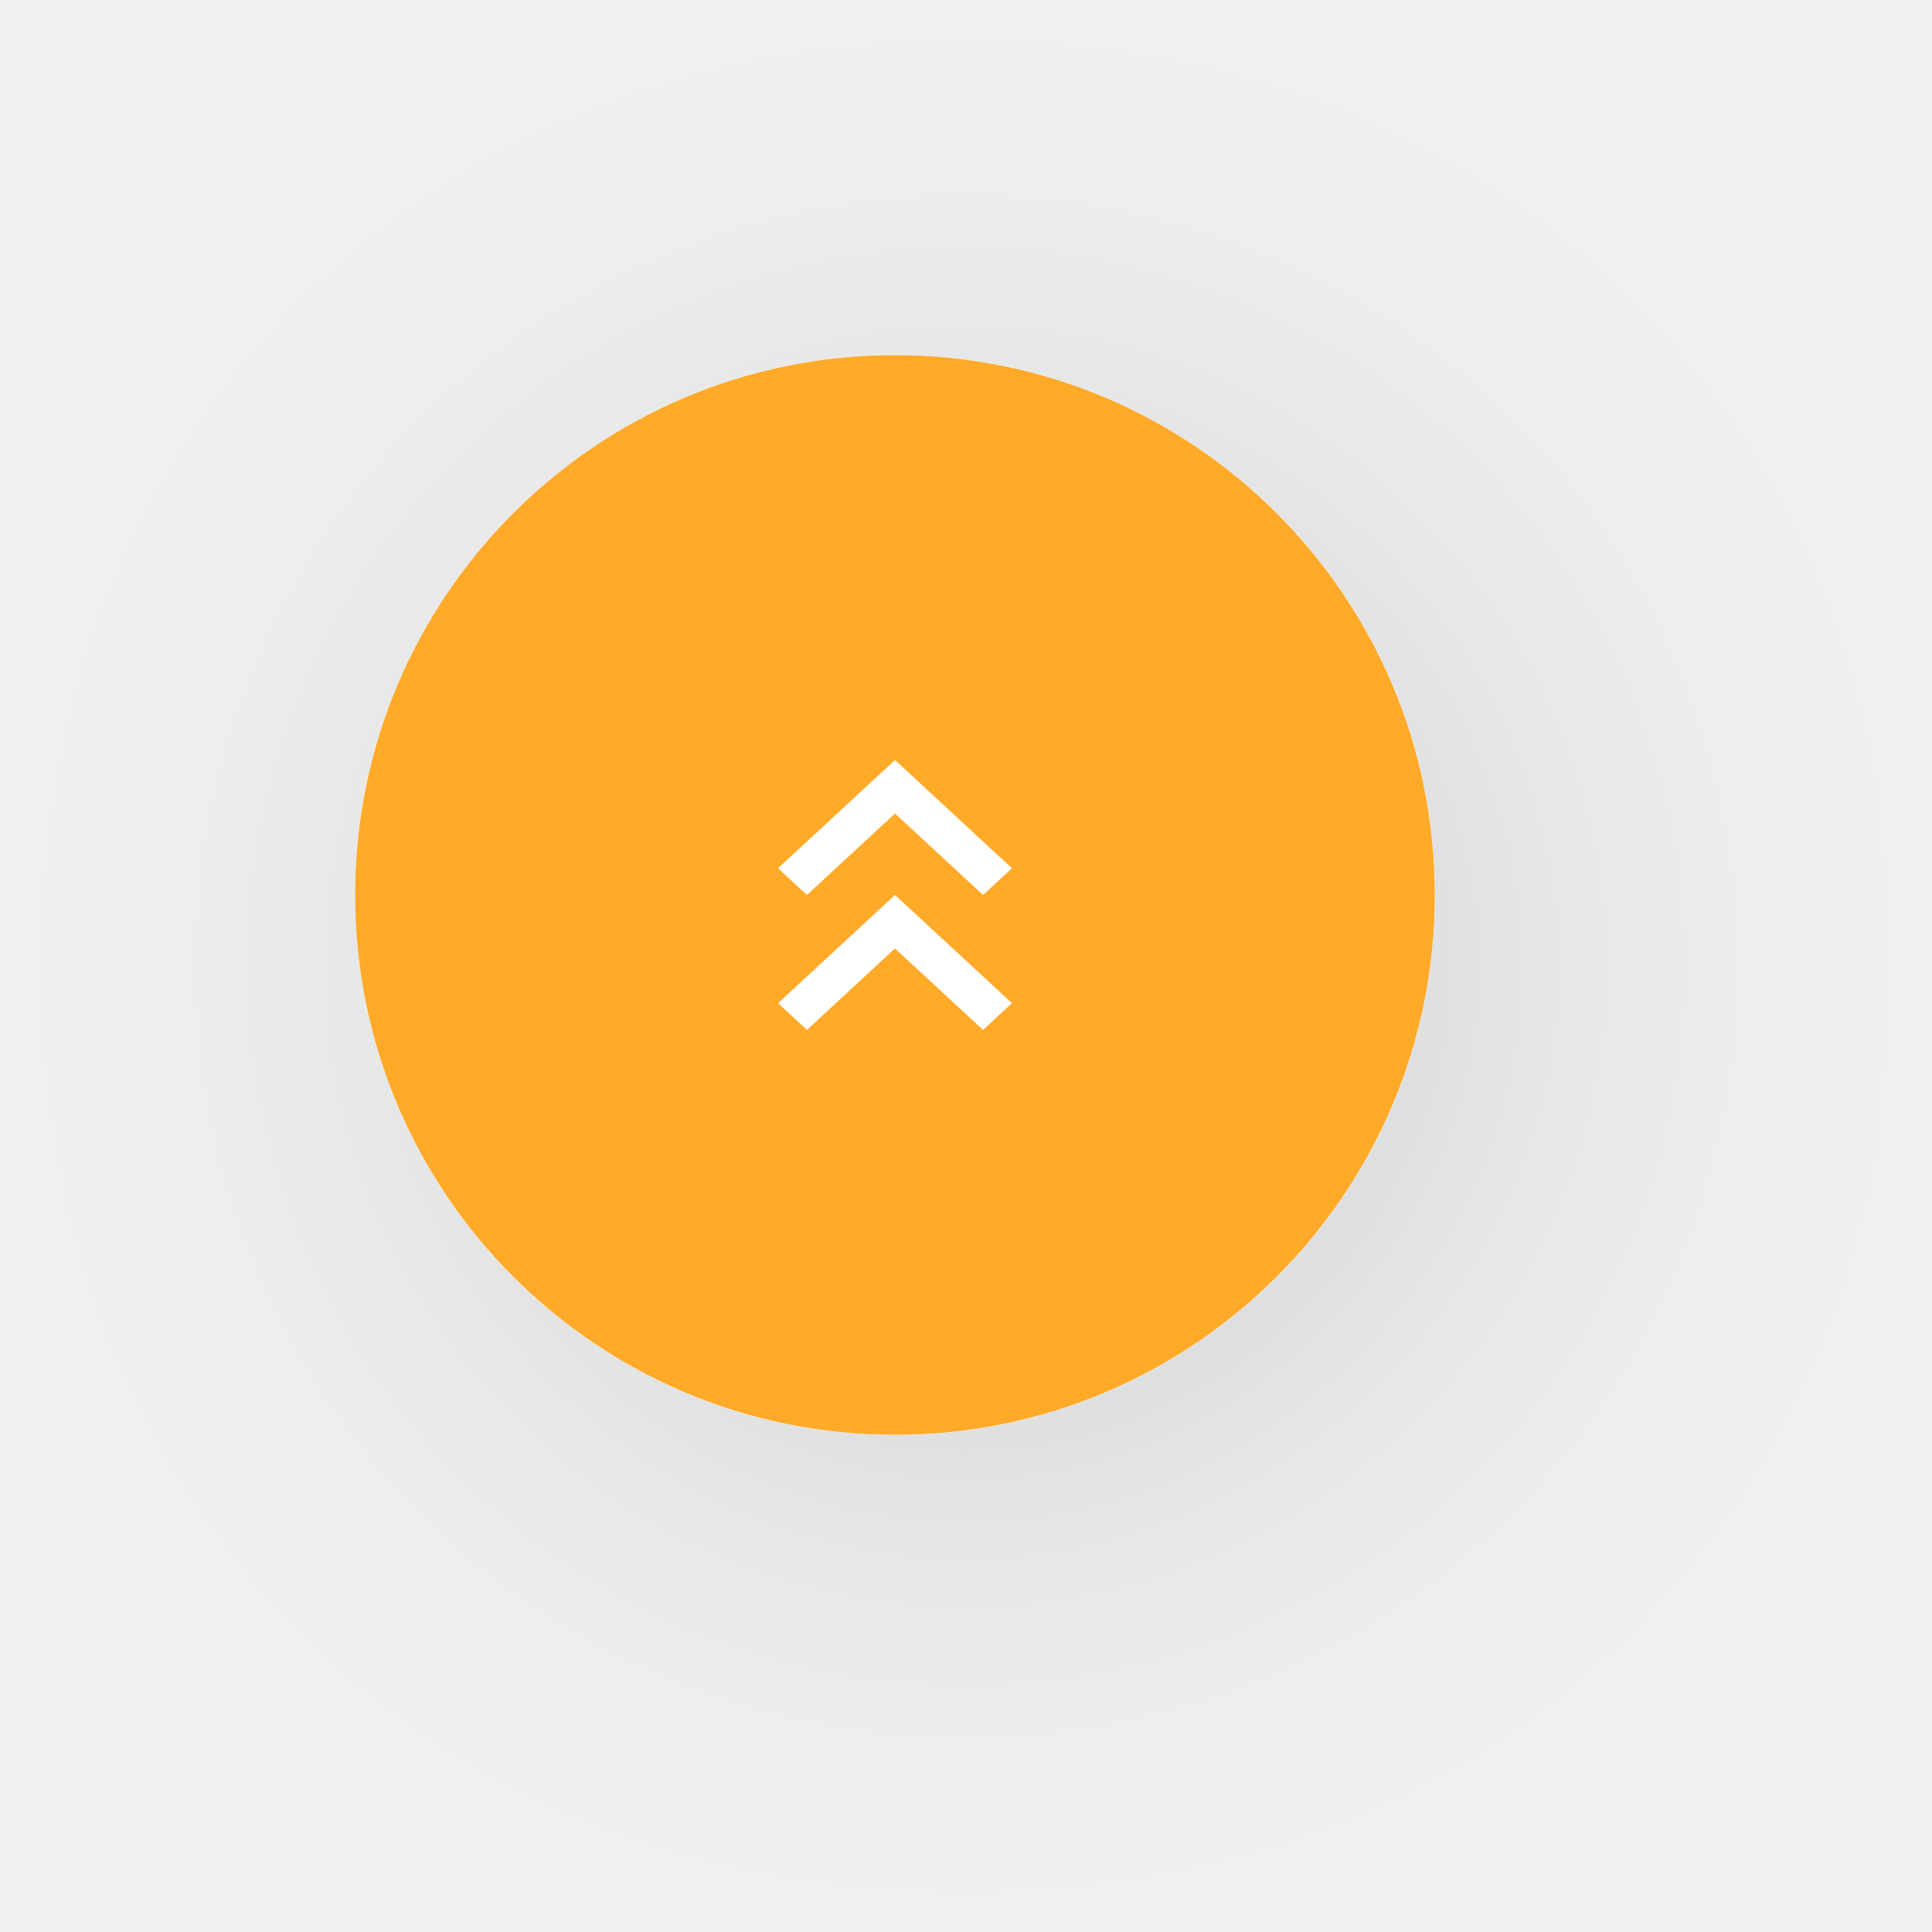
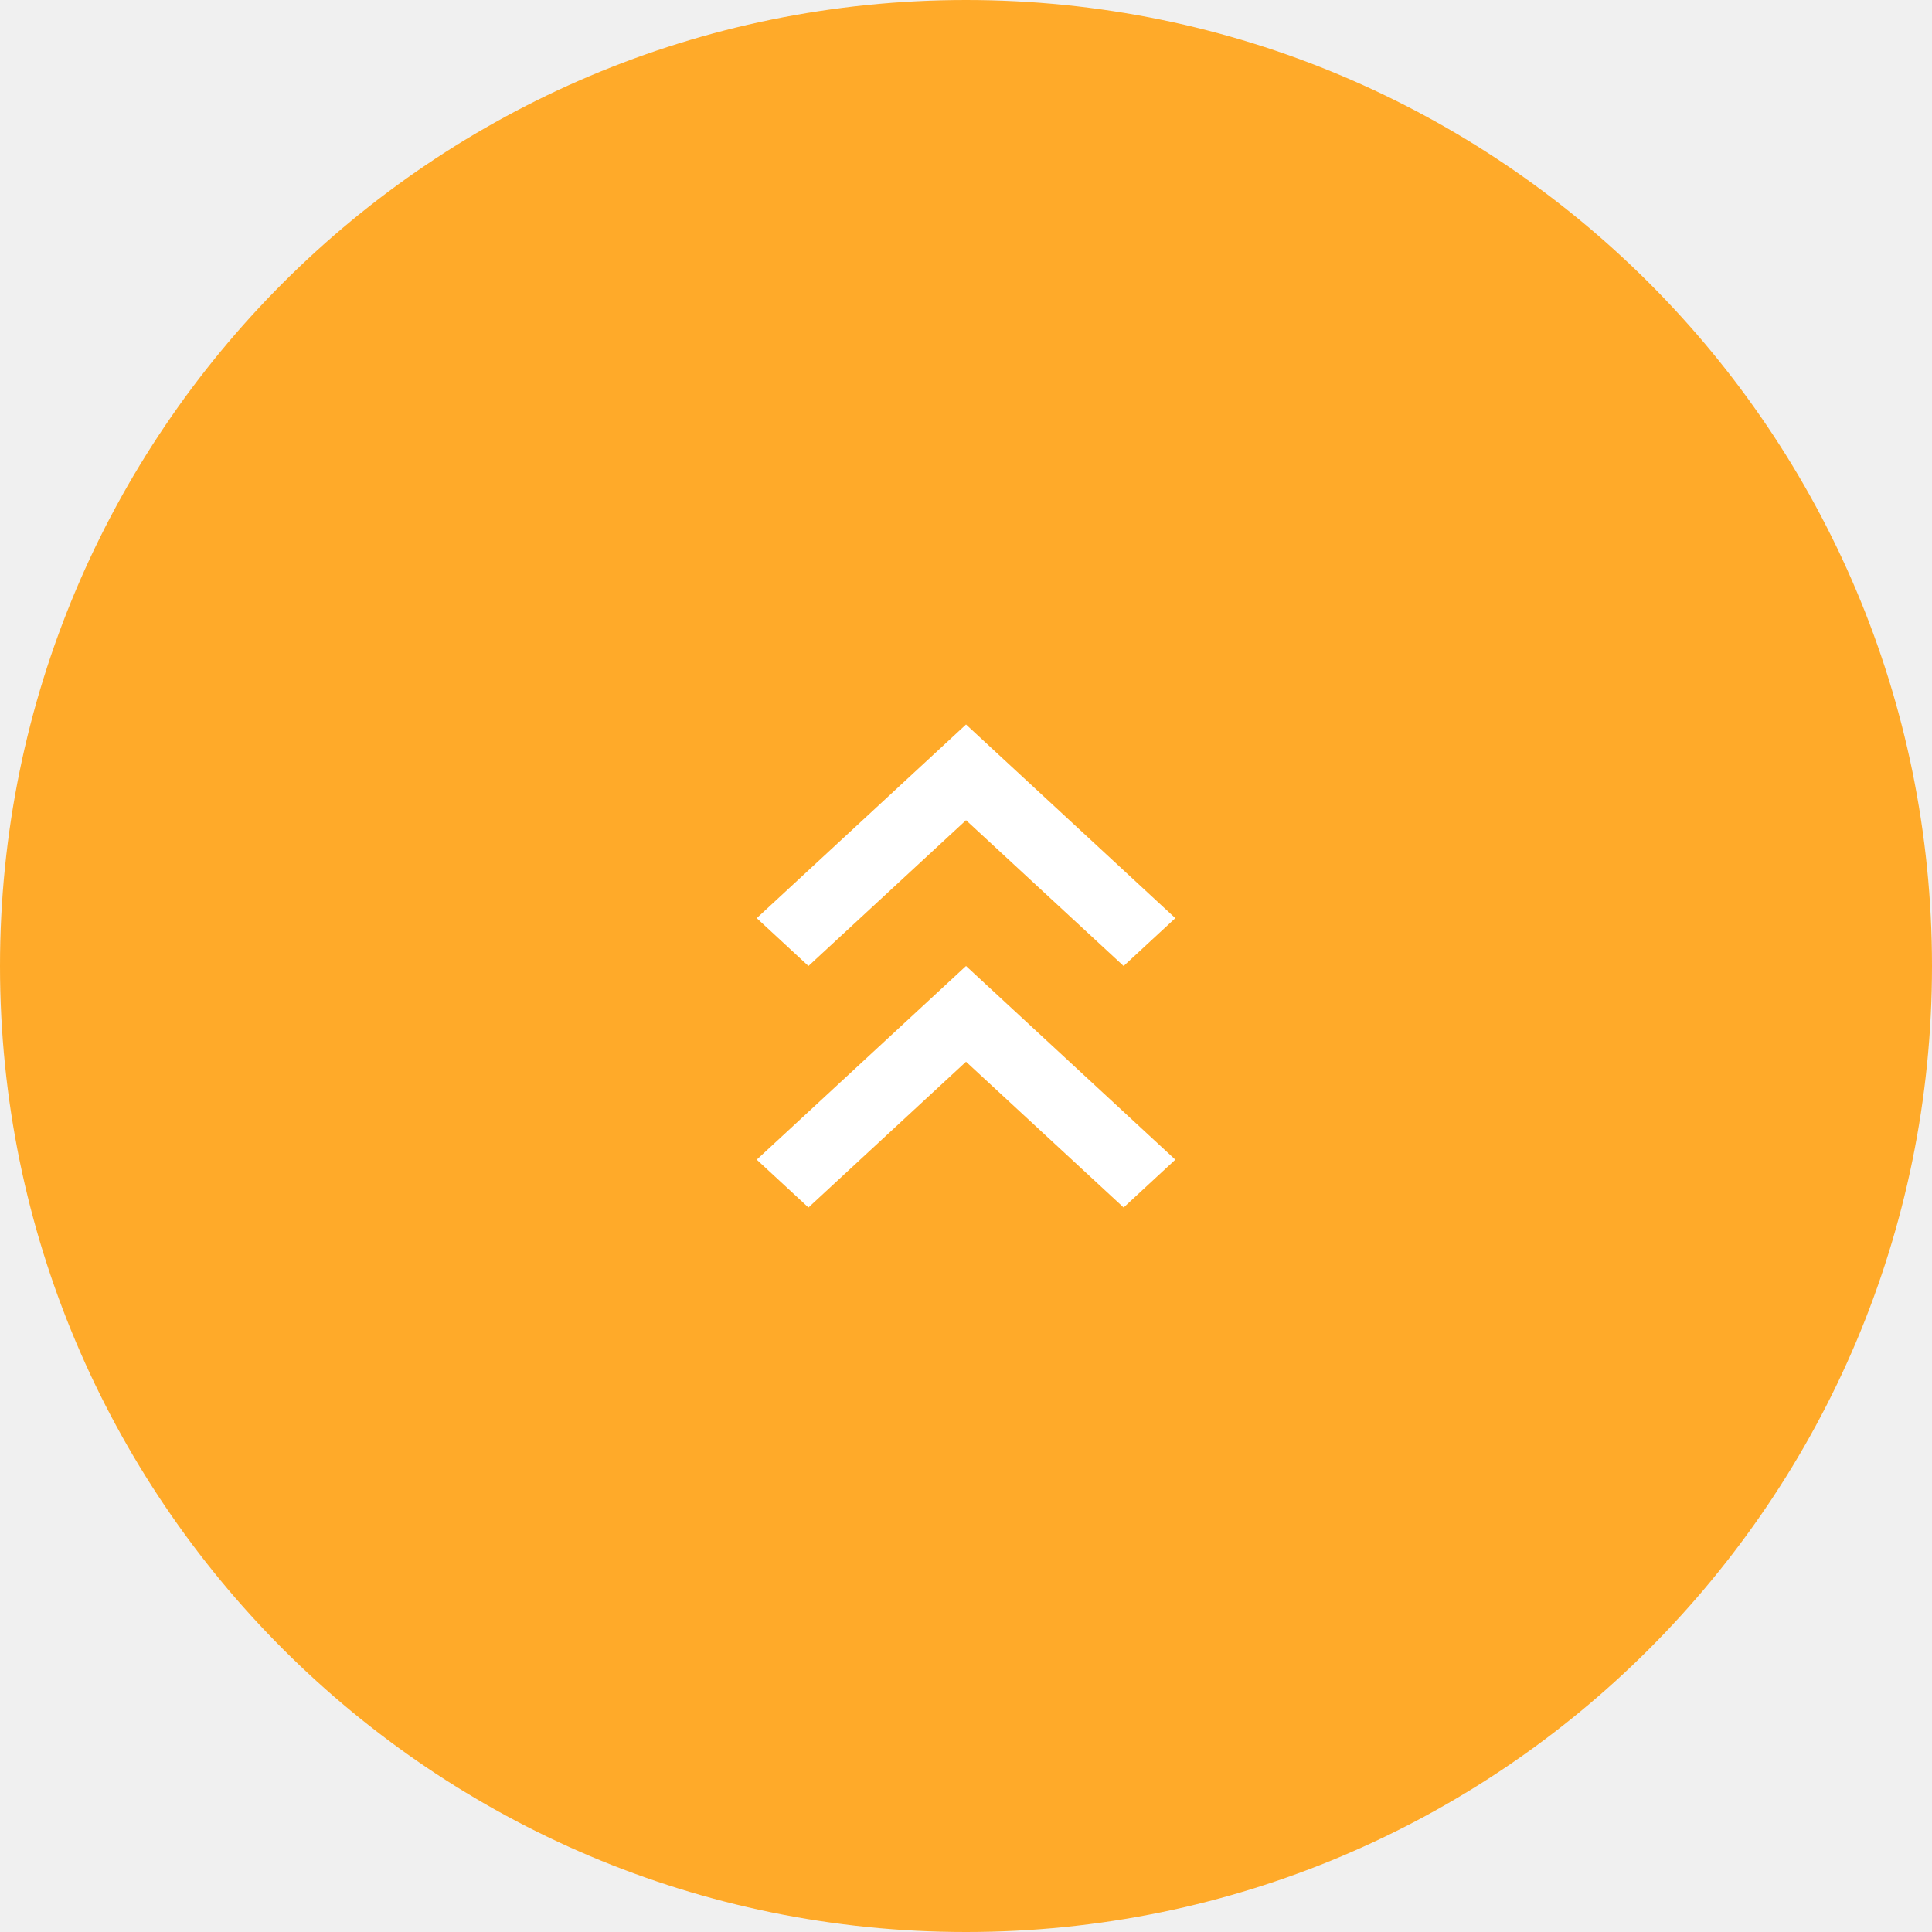
- <svg xmlns="http://www.w3.org/2000/svg" width="136" height="136" viewBox="0 0 136 136" fill="none">
-   <g filter="url(#filter0_d_75_1259)">
-     <circle cx="63" cy="63" r="38" fill="#FFAA29" style="fill:#FFAA29;fill:color(display-p3 1 0.665 0.163);fill-opacity:1;" />
-     <path d="M69.2 63L71.234 61.118L63.001 53.5L54.768 61.118L56.802 63L63.001 57.265L69.2 63Z" fill="white" style="fill:white;fill-opacity:1;" />
-     <path d="M69.2 72.5L71.234 70.618L63.001 63L54.768 70.618L56.802 72.5L63.001 66.765L69.2 72.5Z" fill="white" style="fill:white;fill-opacity:1;" />
-   </g>
-   <defs>
-     <filter id="filter0_d_75_1259" x="0" y="0" width="136" height="136" filterUnits="userSpaceOnUse" color-interpolation-filters="sRGB">
-       <feFlood flood-opacity="0" result="BackgroundImageFix" />
-       <feColorMatrix in="SourceAlpha" type="matrix" values="0 0 0 0 0 0 0 0 0 0 0 0 0 0 0 0 0 0 127 0" result="hardAlpha" />
-       <feOffset dx="5" dy="5" />
-       <feGaussianBlur stdDeviation="15" />
-       <feComposite in2="hardAlpha" operator="out" />
-       <feColorMatrix type="matrix" values="0 0 0 0 0.169 0 0 0 0 0.212 0 0 0 0 0.275 0 0 0 0.15 0" />
-       <feBlend mode="normal" in2="BackgroundImageFix" result="effect1_dropShadow_75_1259" />
-       <feBlend mode="normal" in="SourceGraphic" in2="effect1_dropShadow_75_1259" result="shape" />
-     </filter>
-   </defs>
+ <svg xmlns="http://www.w3.org/2000/svg" width="76" height="76" viewBox="0 0 76 76" fill="none">
+   <circle cx="38" cy="38" r="38" fill="#FFAA29" style="fill:#FFAA29;fill:color(display-p3 1 0.665 0.163);fill-opacity:1;" />
+   <path d="M44.2 38L46.234 36.118L38.001 28.5L29.768 36.118L31.802 38L38.001 32.265L44.2 38Z" fill="white" style="fill:white;fill-opacity:1;" />
+   <path d="M44.2 47.5L46.234 45.618L38.001 38L29.768 45.618L31.802 47.5L38.001 41.765L44.2 47.5Z" fill="white" style="fill:white;fill-opacity:1;" />
</svg>
